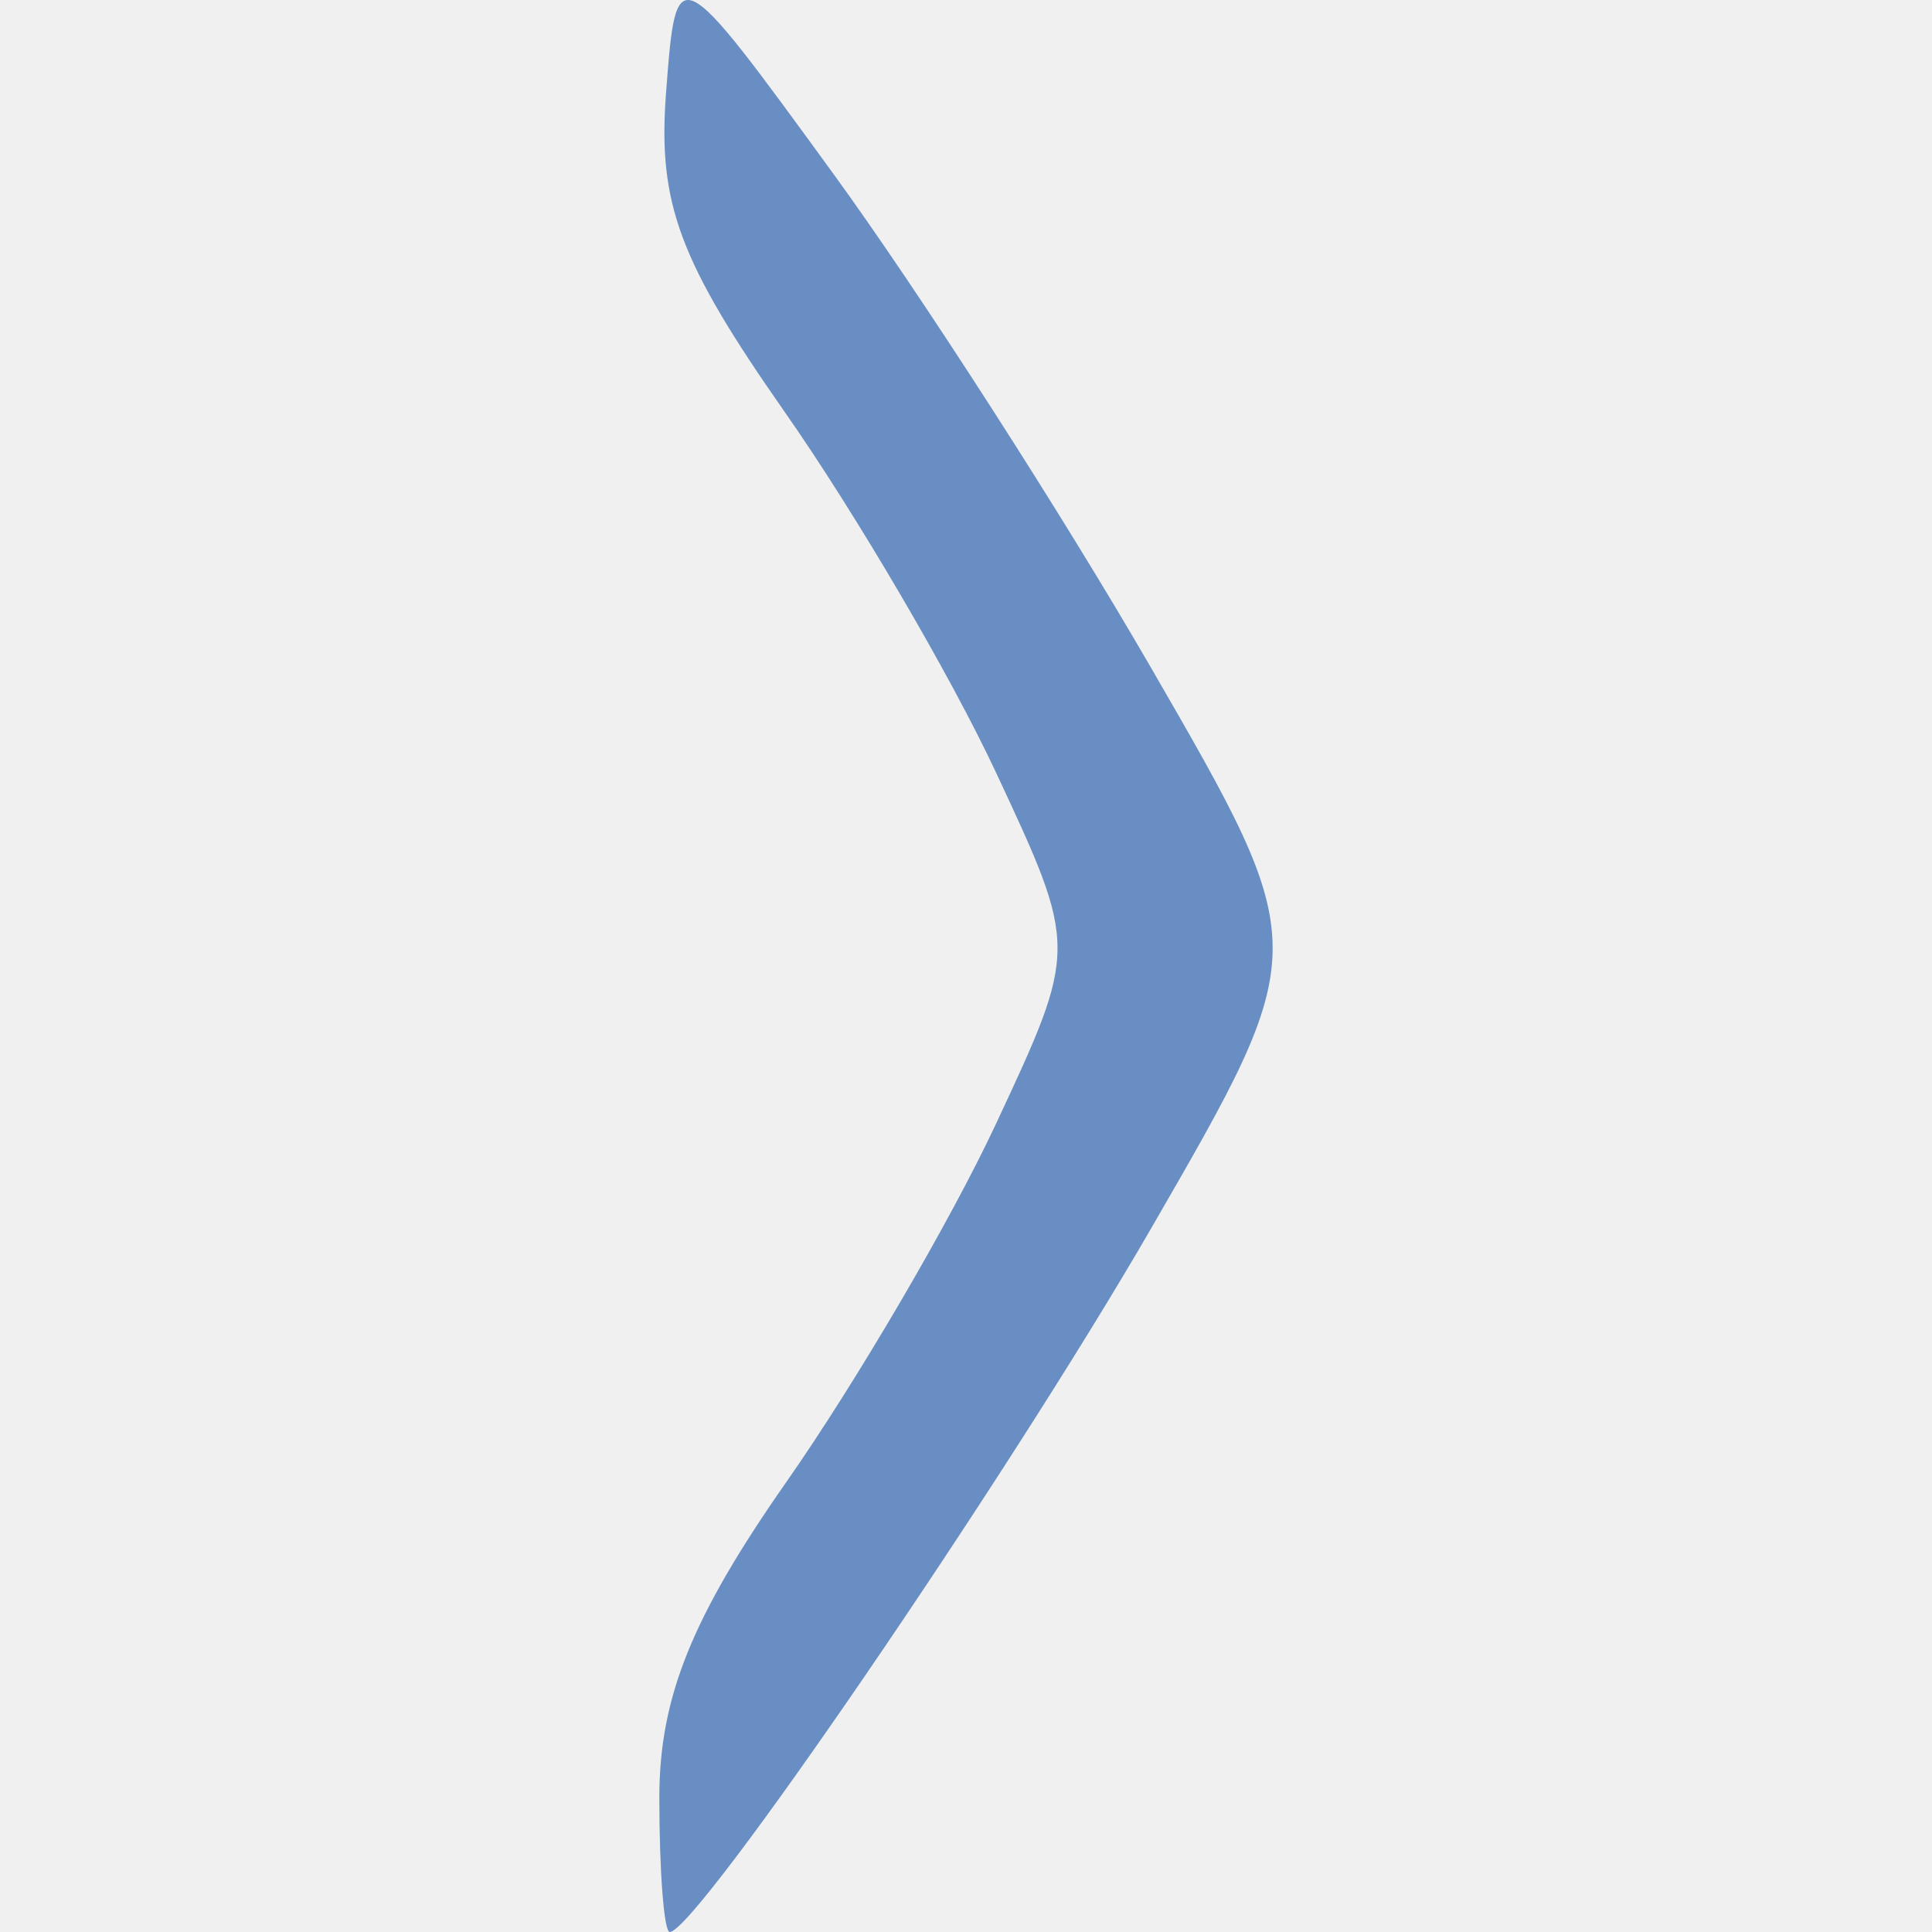
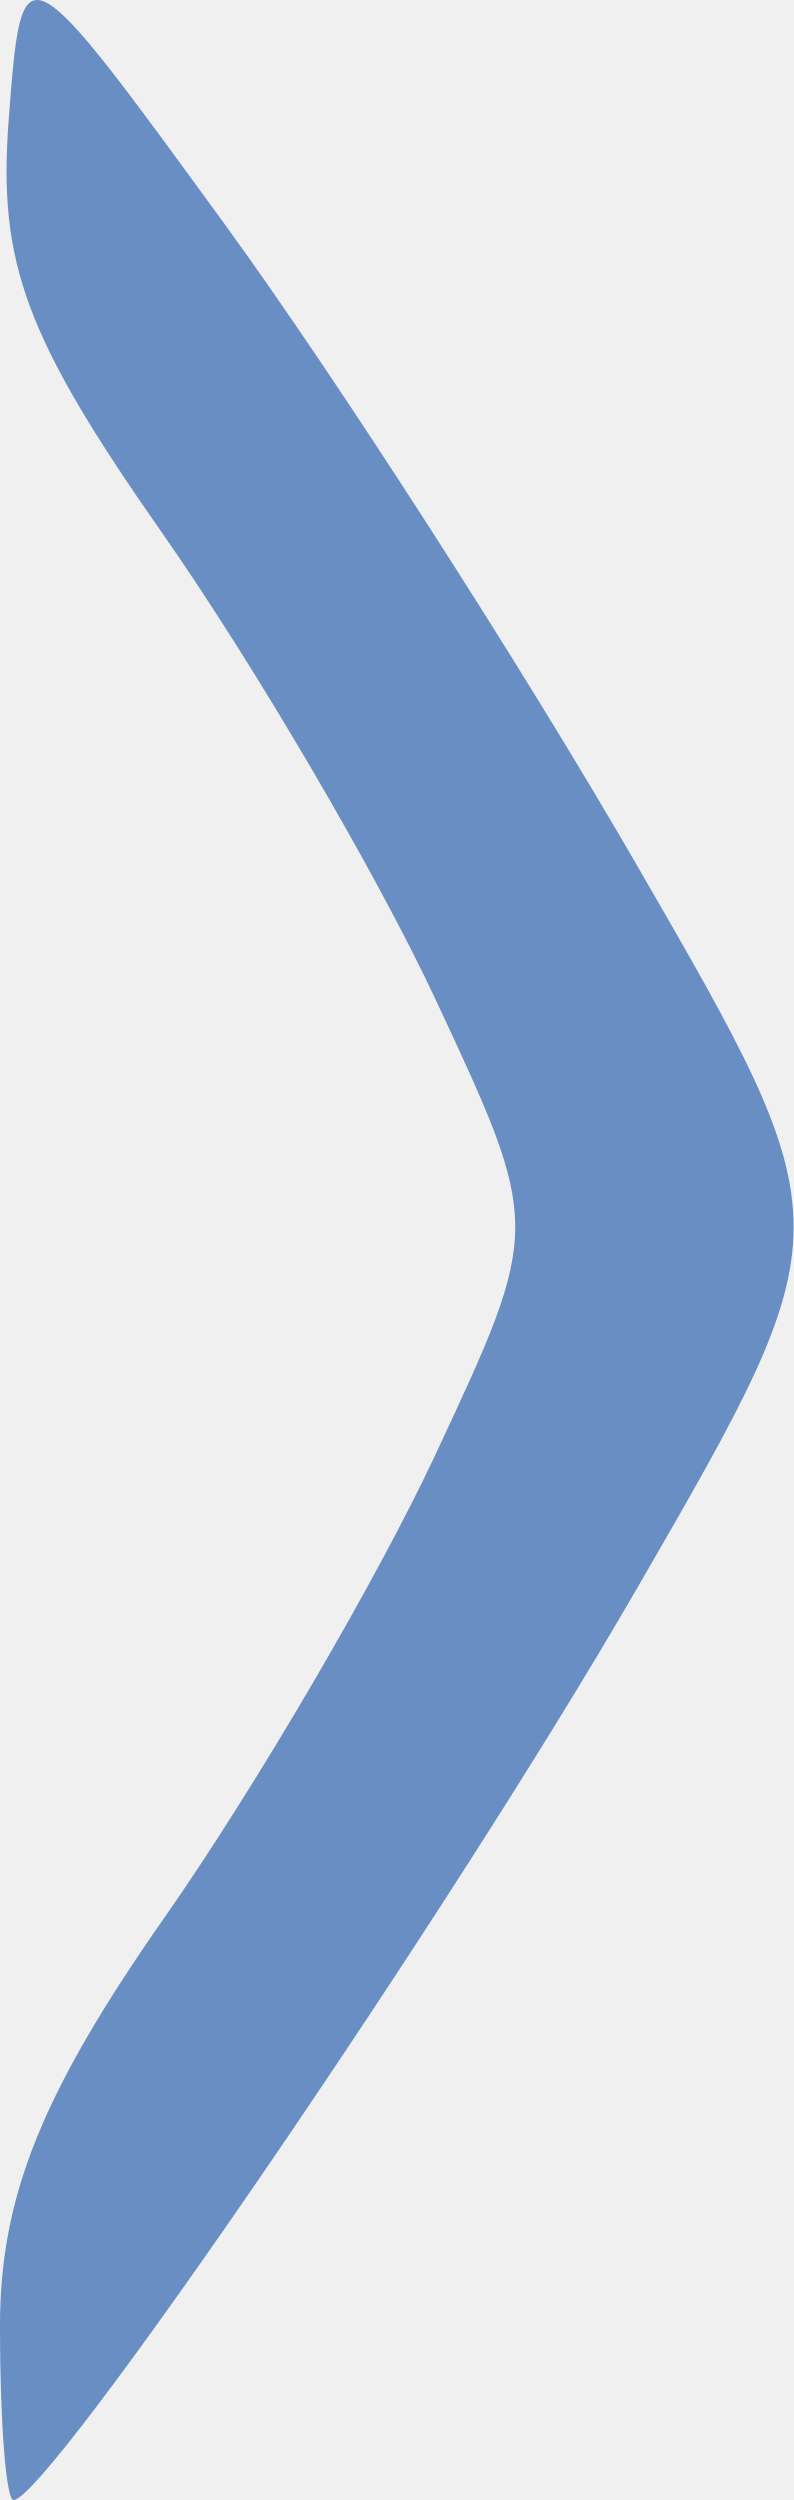
- <svg xmlns="http://www.w3.org/2000/svg" width="16" height="16" viewBox="0 0 16 16" fill="#FFFFFF" opacity="0.75" version="1.1" id="svg4">
+ <svg xmlns="http://www.w3.org/2000/svg" width="5.079" height="16" viewBox="0 0 5.079 16" fill="#FFFFFF" opacity="0.75" version="1.1" id="svg4">
  <defs id="defs8" />
-   <g id="g5088" transform="matrix(0.2809615,0,0,0.2809615,6.890367,-2.772657)" style="fill:#3c6eb4;fill-opacity:1">
+   <g id="g5088" transform="matrix(0.2809615,0,0,0.2809615,1.429966,-2.772657)" style="fill:#3c6eb4;fill-opacity:1">
    <path style="fill:#3c6eb4;fill-opacity:1" d="m -5.09,62.86 c 0,-2.951 0.952,-5.317 3.75,-9.317 2.062,-2.949 4.839,-7.694 6.171,-10.544 2.421,-5.183 2.421,-5.183 0,-10.366 -1.332,-2.851 -4.132,-7.629 -6.223,-10.618 -3.116,-4.454 -3.747,-6.152 -3.5,-9.41 0.302,-3.975 0.302,-3.975 4.919,2.368 2.539,3.489 6.763,10.055 9.385,14.593 4.768,8.25 4.768,8.25 0,16.5 -4.277,7.401 -13.409,20.75 -14.195,20.75 -0.169,0 -0.307,-1.78 -0.307,-3.956 z" id="path5096" />
  </g>
</svg>
